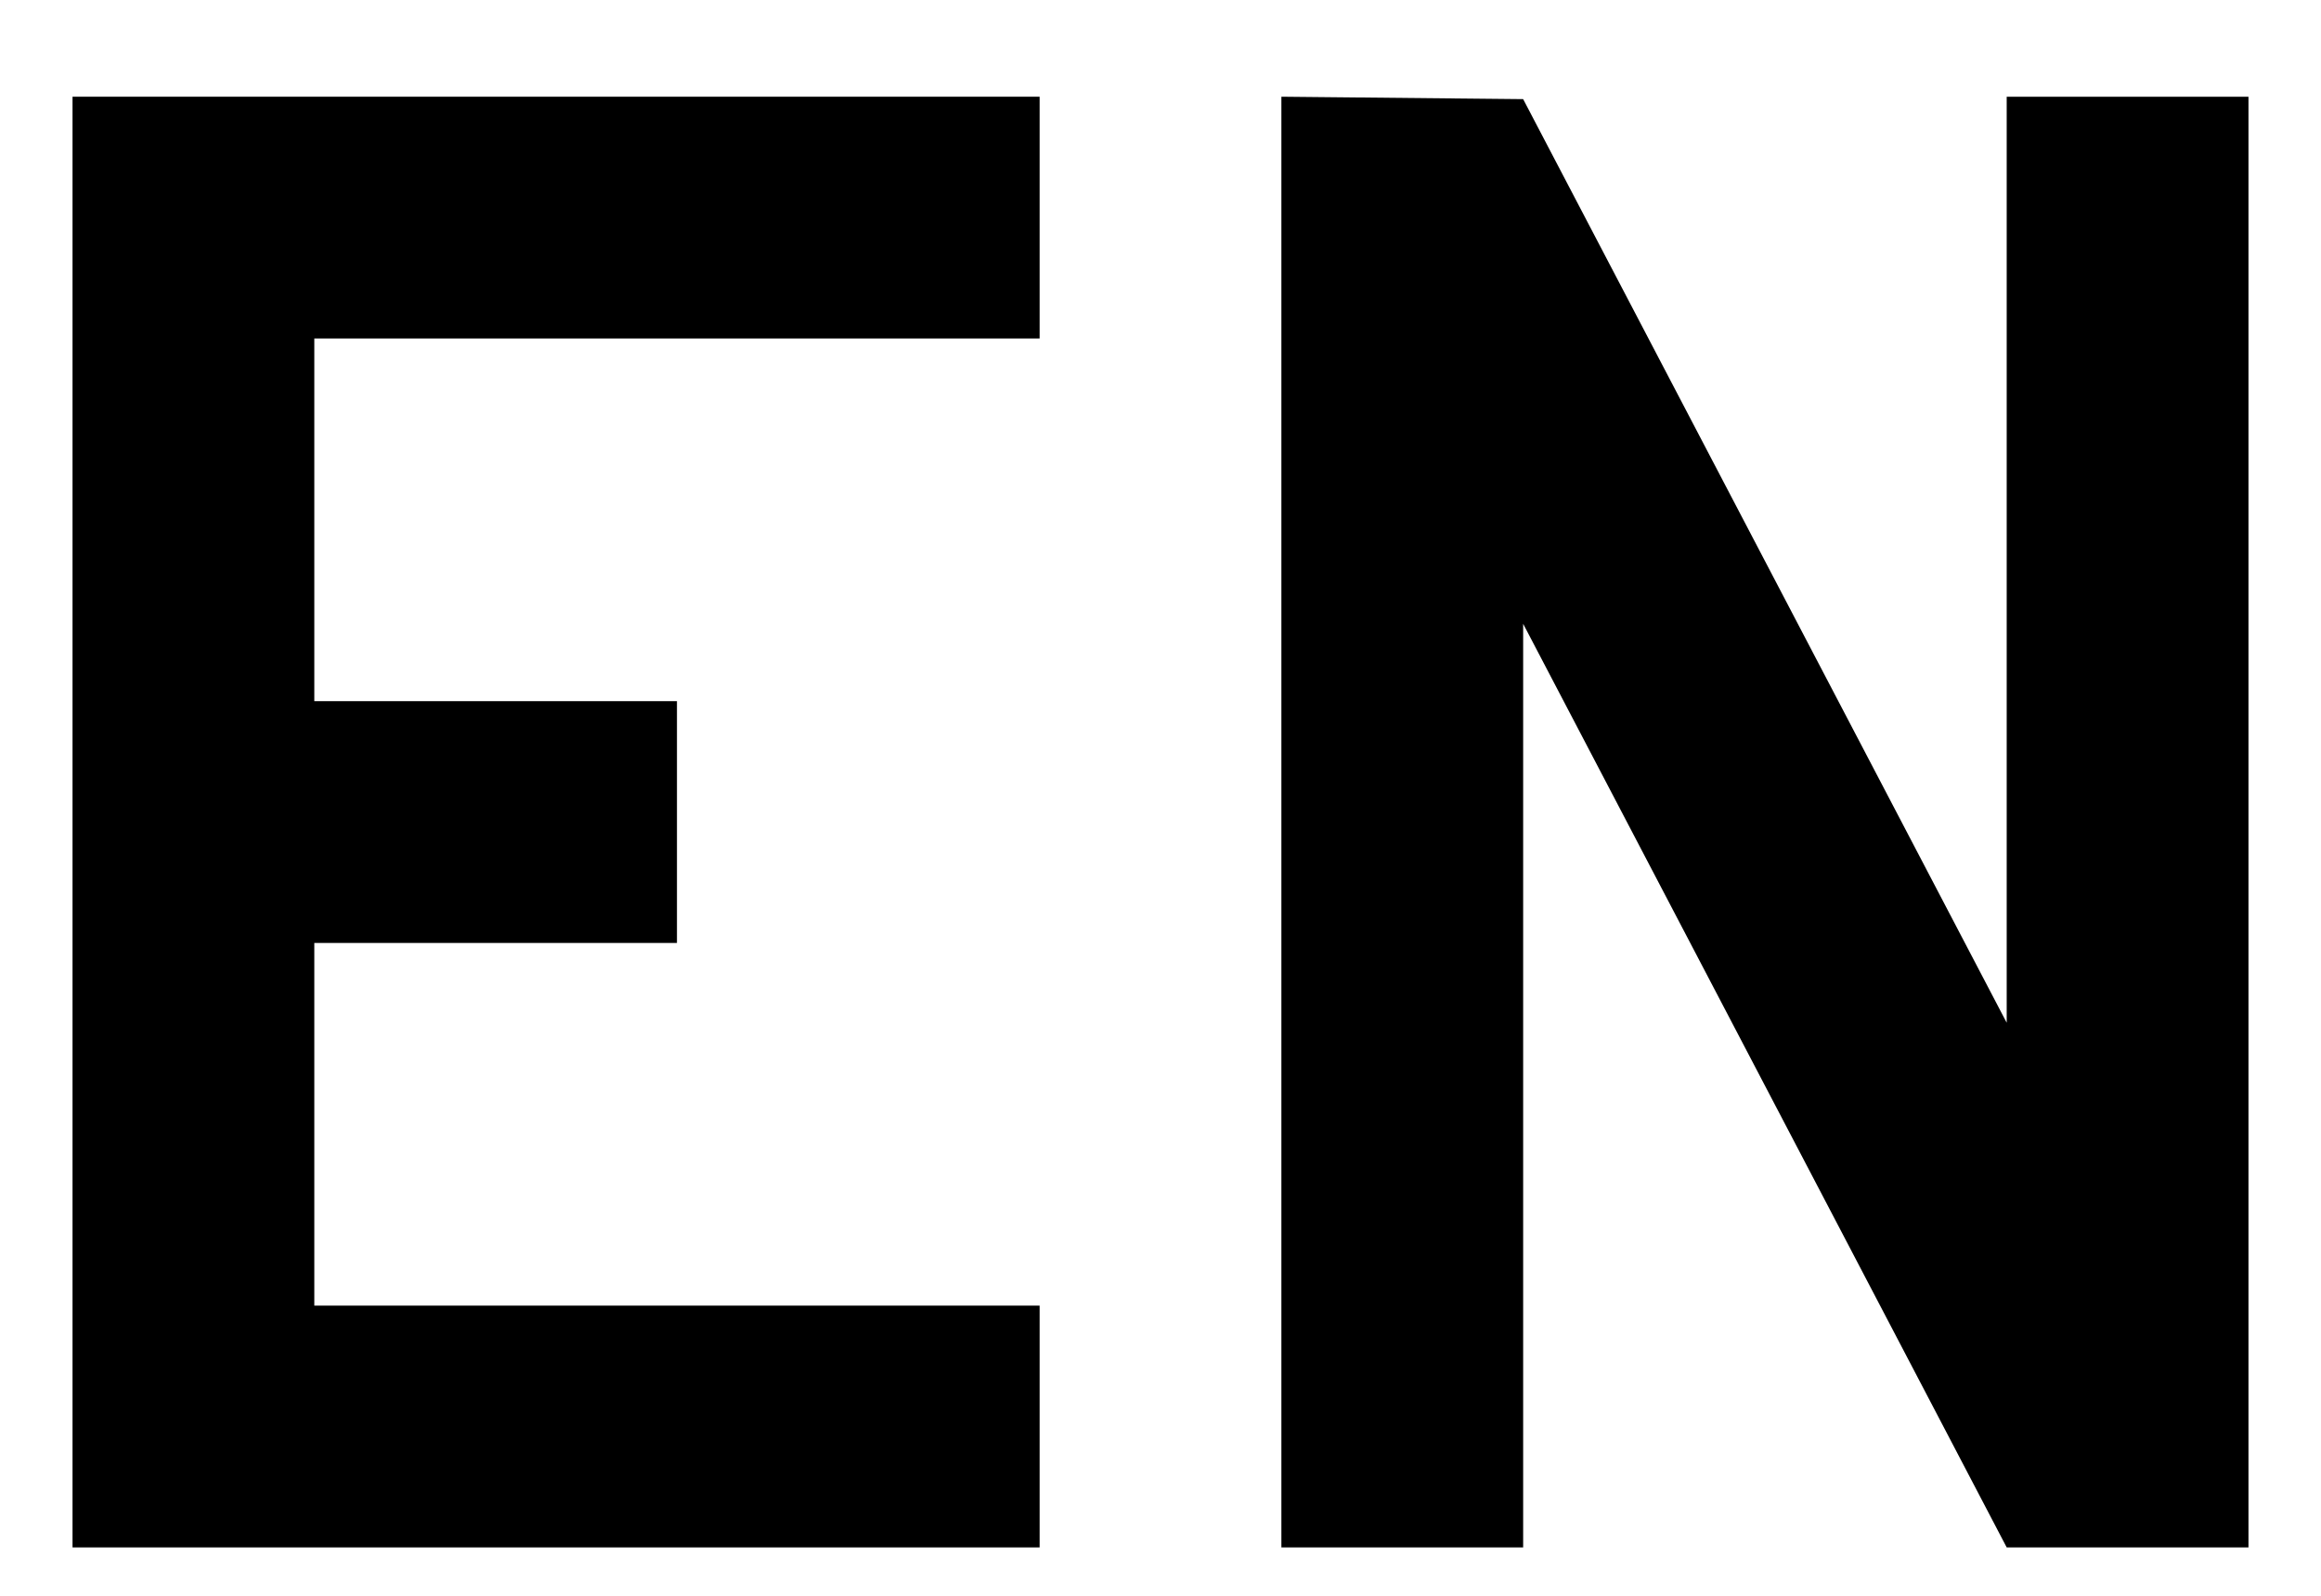
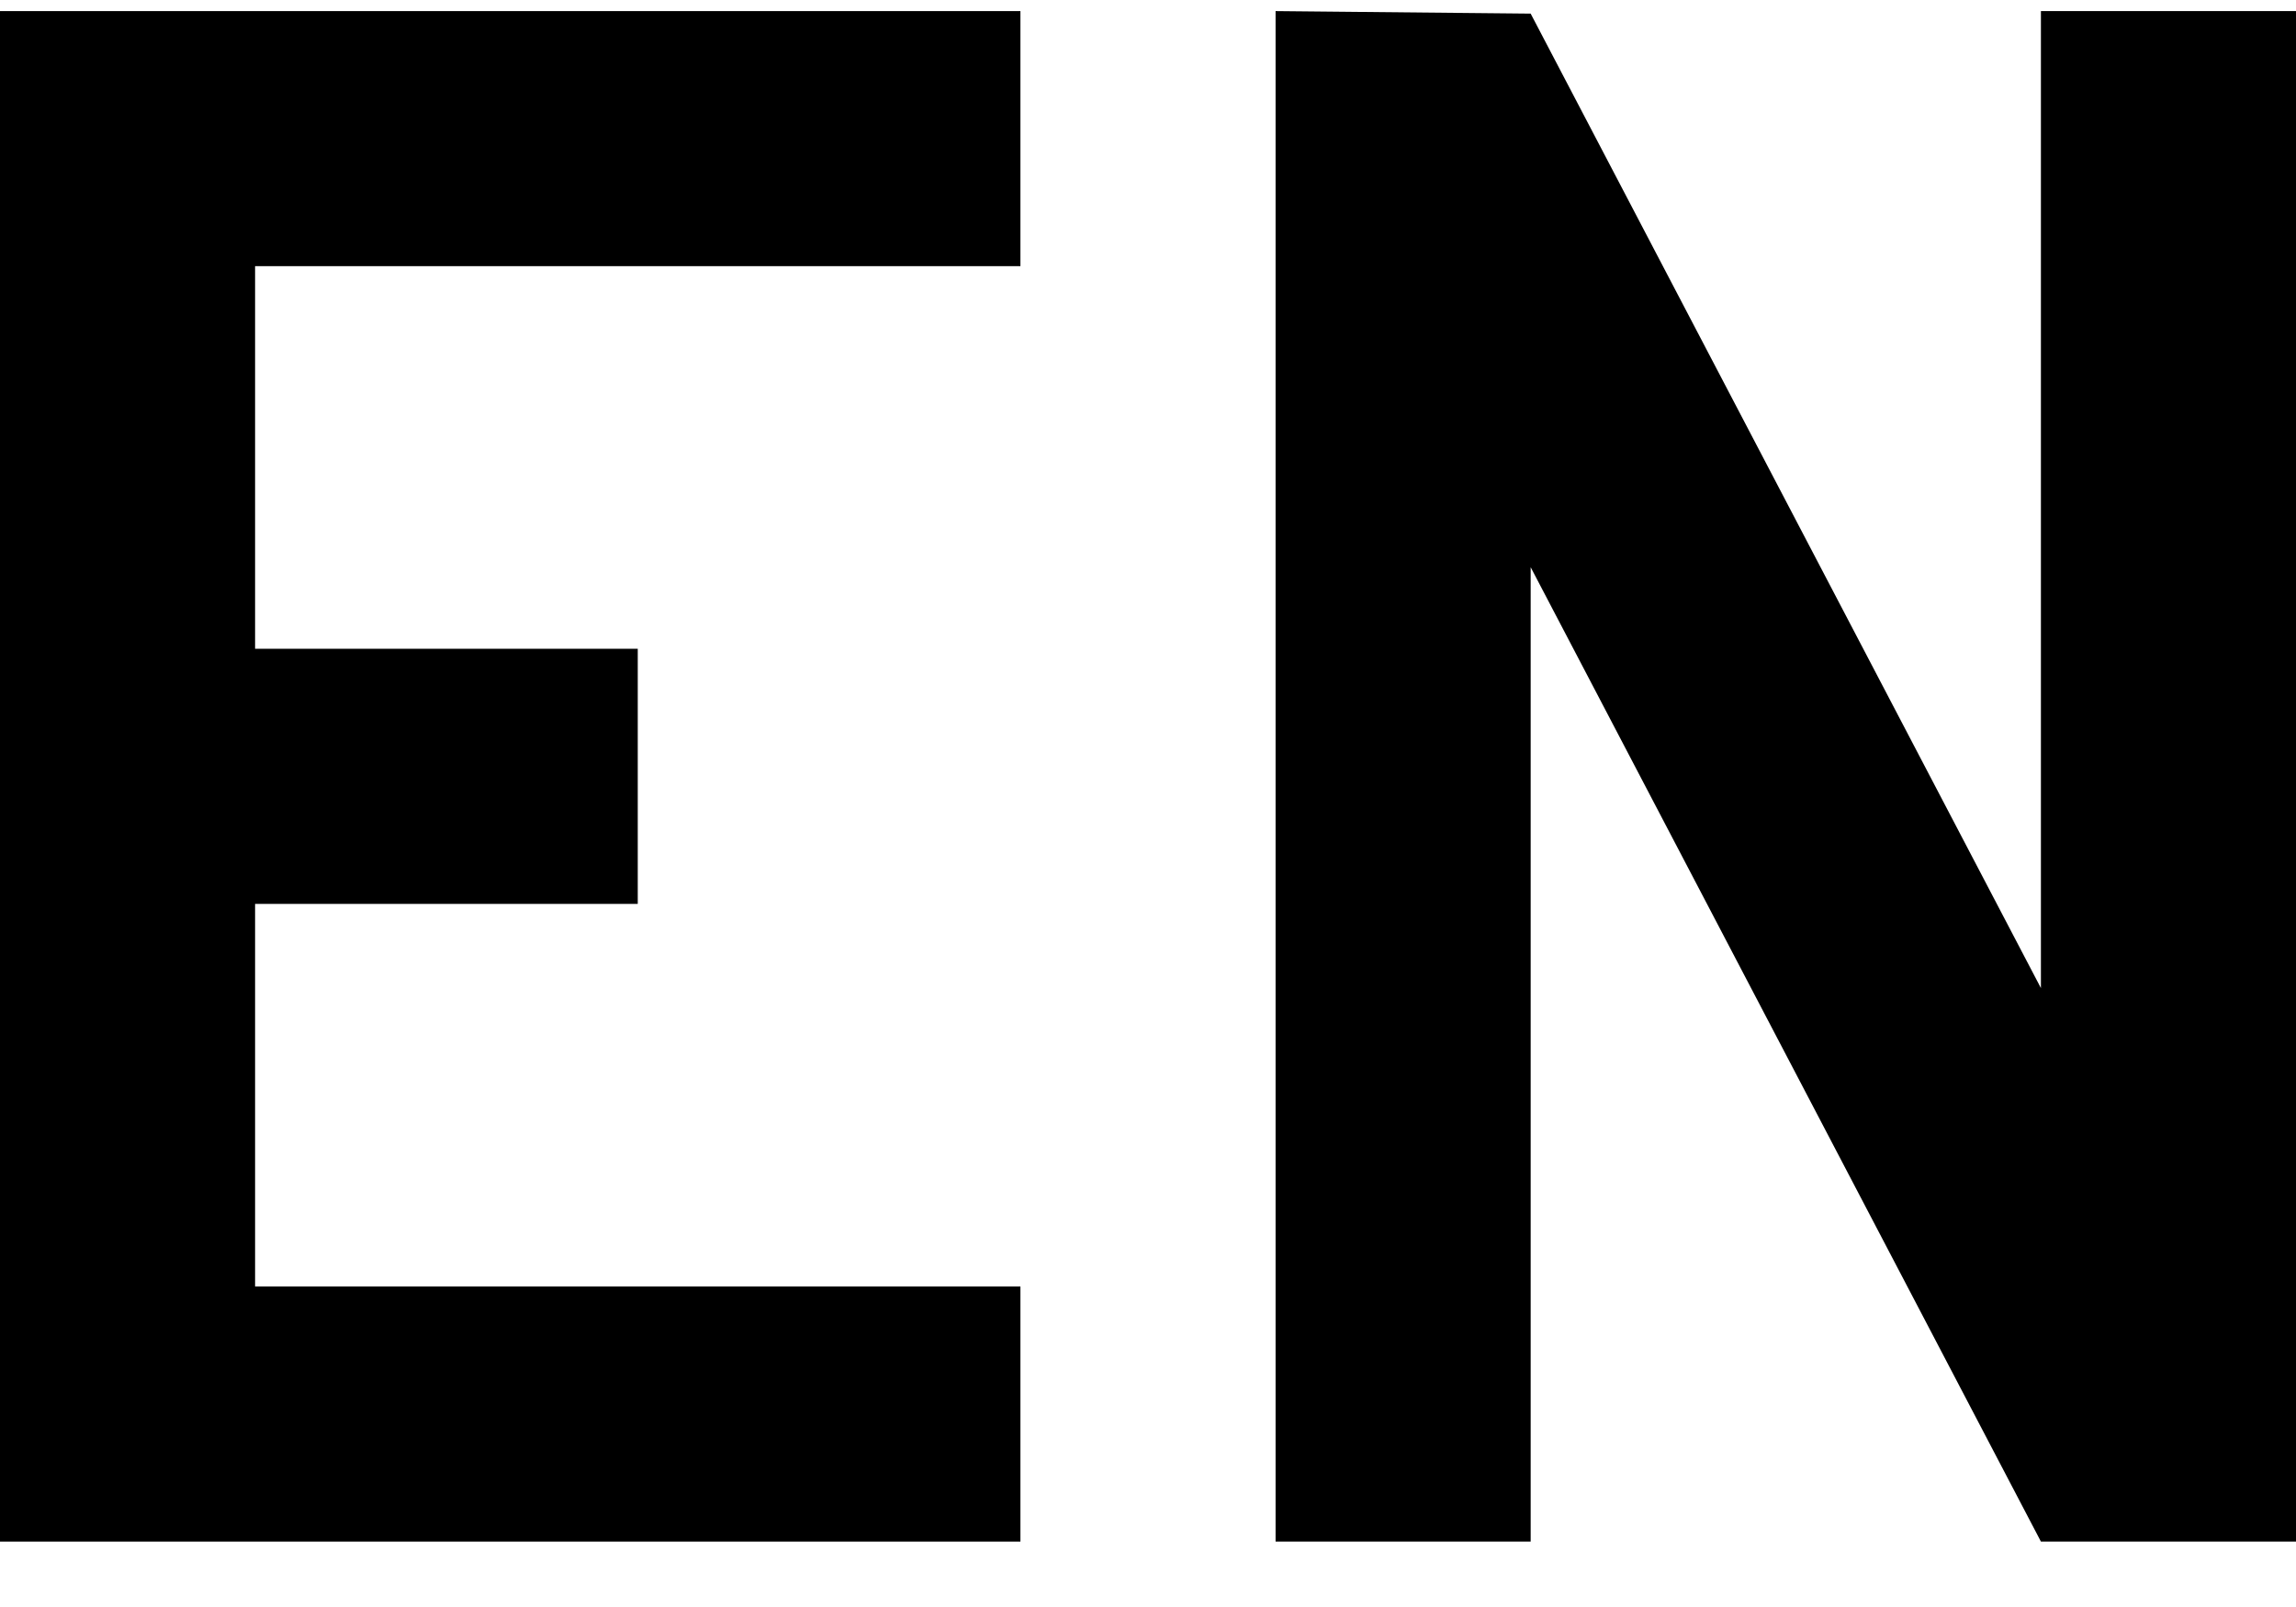
- <svg xmlns="http://www.w3.org/2000/svg" width="48" height="33" viewBox="0 0 48 33" fill="none">
-   <mask id="path-1-outside-1_9_104" maskUnits="userSpaceOnUse" x="0.5" y="0" width="47" height="33" fill="currentColor">
-     <rect fill="currentColor" x="0.5" width="47" height="33" />
-     <path d="M21.5 32H1.5V2H21.5V7H6.5V14.5H14V19.5H6.5V27H21.5V32Z" />
-     <path d="M46.5 32H41.5L31.5 12.9V32H26.5V2L31.5 2.05L41.5 21.15V2H46.5V32Z" />
-   </mask>
-   <path d="M21.5 32H1.5V2H21.5V7H6.5V14.5H14V19.5H6.5V27H21.5V32Z" fill="currentColor" />
-   <path d="M46.5 32H41.5L31.5 12.9V32H26.5V2L31.5 2.05L41.5 21.15V2H46.5V32Z" fill="currentColor" />
-   <path d="M21.5 32V33H22.5V32H21.5ZM1.5 32H0.5V33H1.5V32ZM1.5 2V1H0.5V2H1.5ZM21.5 2H22.5V1H21.5V2ZM21.5 7V8H22.5V7H21.5ZM6.5 7V6H5.5V7H6.5ZM6.5 14.5H5.5V15.5H6.5V14.5ZM14 14.5H15V13.5H14V14.5ZM14 19.5V20.5H15V19.5H14ZM6.5 19.5V18.5H5.5V19.5H6.5ZM6.5 27H5.5V28H6.5V27ZM21.5 27H22.5V26H21.5V27ZM46.5 32V33H47.5V32H46.5ZM41.5 32L40.614 32.464L40.895 33H41.5V32ZM31.5 12.9L32.386 12.436L30.5 12.9H31.5ZM31.5 32V33H32.5V32H31.5ZM26.5 32H25.5V33H26.5V32ZM26.5 2L26.51 1L25.5 0.99V2H26.5ZM31.5 2.05L32.386 1.586L32.108 1.056L31.51 1.05L31.5 2.05ZM41.5 21.15L40.614 21.614L42.5 21.15H41.5ZM41.5 2V1H40.5V2H41.5ZM46.5 2H47.5V1H46.5V2ZM21.5 31H1.5V33H21.5V31ZM2.5 32V2H0.5V32H2.5ZM1.5 3H21.5V1H1.5V3ZM20.5 2V7H22.5V2H20.5ZM21.5 6H6.5V8H21.5V6ZM5.5 7V14.5H7.5V7H5.5ZM6.5 15.5H14V13.5H6.5V15.5ZM13 14.5V19.5H15V14.5H13ZM14 18.5H6.5V20.5H14V18.5ZM5.5 19.5V27H7.5V19.5H5.5ZM6.5 28H21.5V26H6.5V28ZM20.5 27V32H22.5V27H20.5ZM46.5 31H41.5V33H46.5V31ZM42.386 31.536L32.386 12.436L30.614 13.364L40.614 32.464L42.386 31.536ZM30.5 12.9V32H32.5V12.9H30.5ZM31.5 31H26.5V33H31.5V31ZM27.5 32V2H25.5V32H27.5ZM26.49 3L31.49 3.05L31.51 1.05L26.51 1L26.49 3ZM30.614 2.514L40.614 21.614L42.386 20.686L32.386 1.586L30.614 2.514ZM42.5 21.15V2H40.5V21.15H42.5ZM41.5 3H46.5V1H41.5V3ZM45.5 2V32H47.5V2H45.5Z" fill="currentColor" mask="url(#path-1-outside-1_9_104)" />
+ <svg xmlns="http://www.w3.org/2000/svg" width="30" height="21" viewBox="0 0 30 21" fill="none">
+   <path d="M13.333 20.145H0V0.145H13.333V3.478H3.333V8.478H8.333V11.812H3.333V16.811H13.333V20.145Z" fill="currentColor" />
+   <path d="M30 20.145H26.667L20 7.412V20.145H16.667V0.145L20 0.178L26.667 12.912V0.145H30V20.145Z" fill="currentColor" />
</svg>
